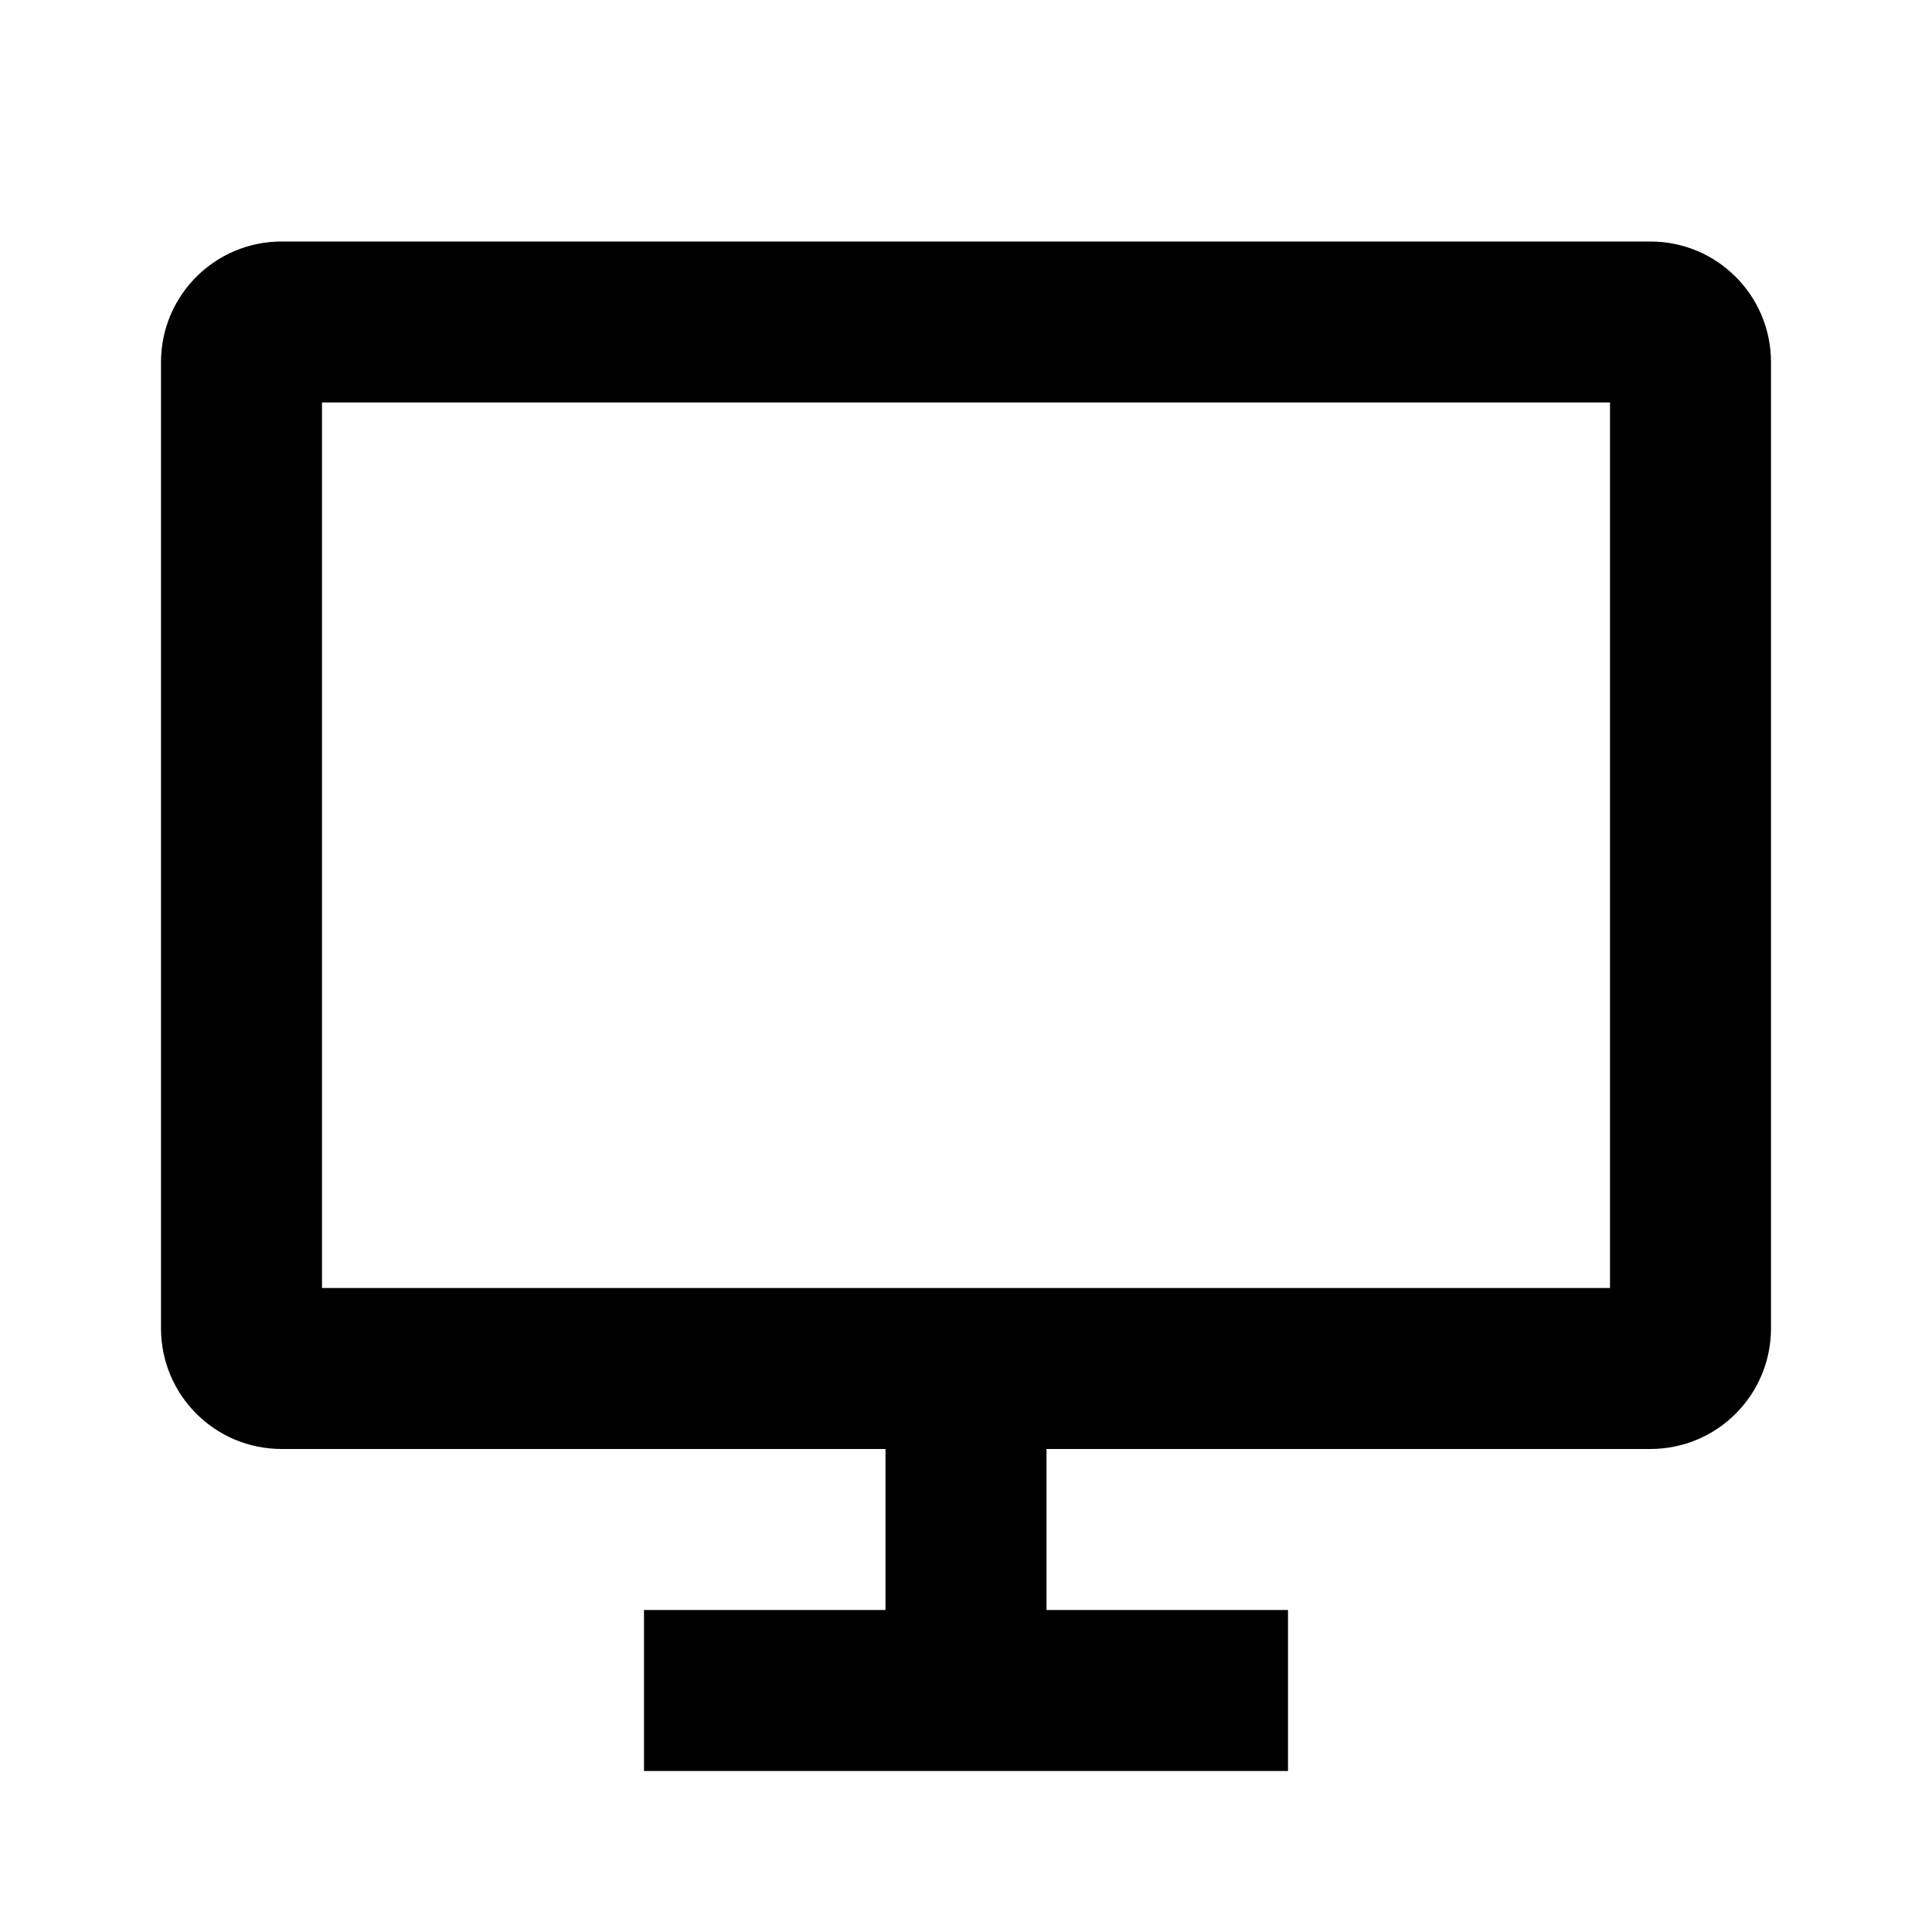
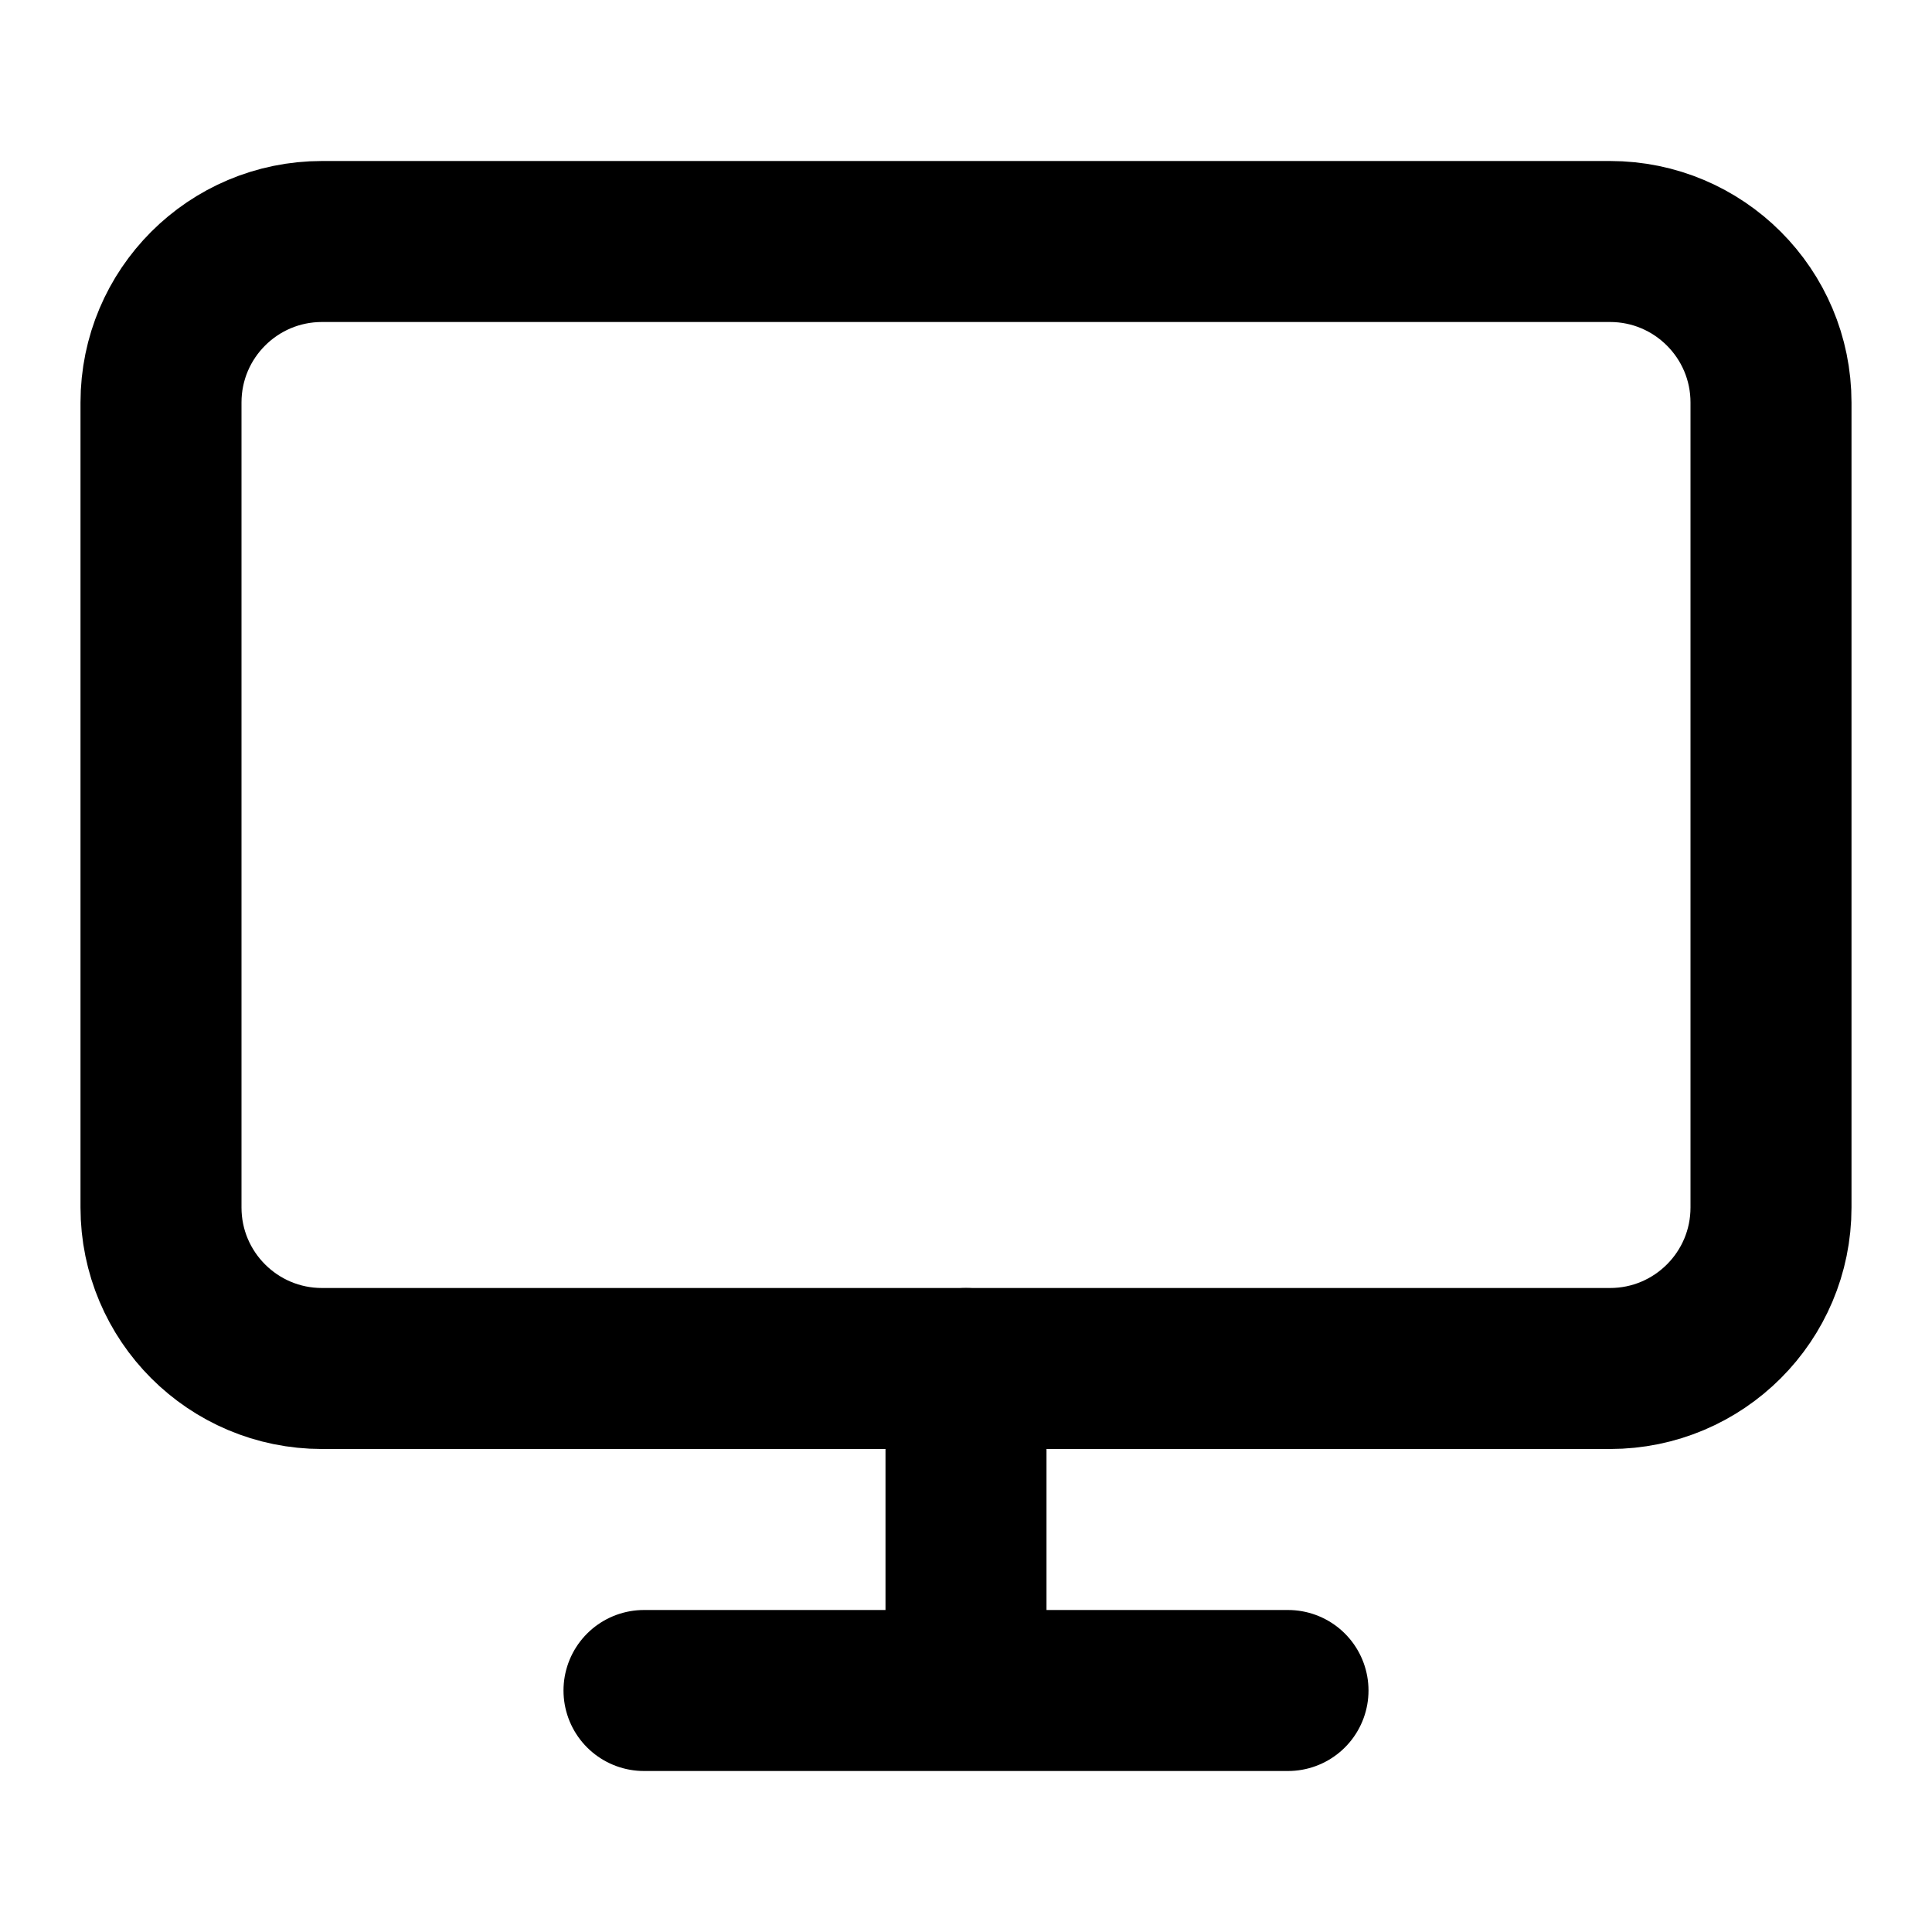
<svg xmlns="http://www.w3.org/2000/svg" viewBox="0 0 24 24">
-   <path fill="currentColor" d="M3.5 18H11v2H8v2h8v-2h-3v-2h7.5c.83 0 1.5-.67 1.5-1.5v-12c0-.83-.67-1.5-1.5-1.5h-17C2.67 3 2 3.67 2 4.5v12c0 .83.67 1.5 1.5 1.5M4 5h16v11H4z" />
+   <g fill="none" stroke="currentColor" stroke-linecap="round" stroke-linejoin="round" stroke-width="2">
+     <rect width="20" height="14" x="2" y="3" rx="2" />
+     <path d="M8 21h8m-4-4v4" />
+   </g>
</svg>
